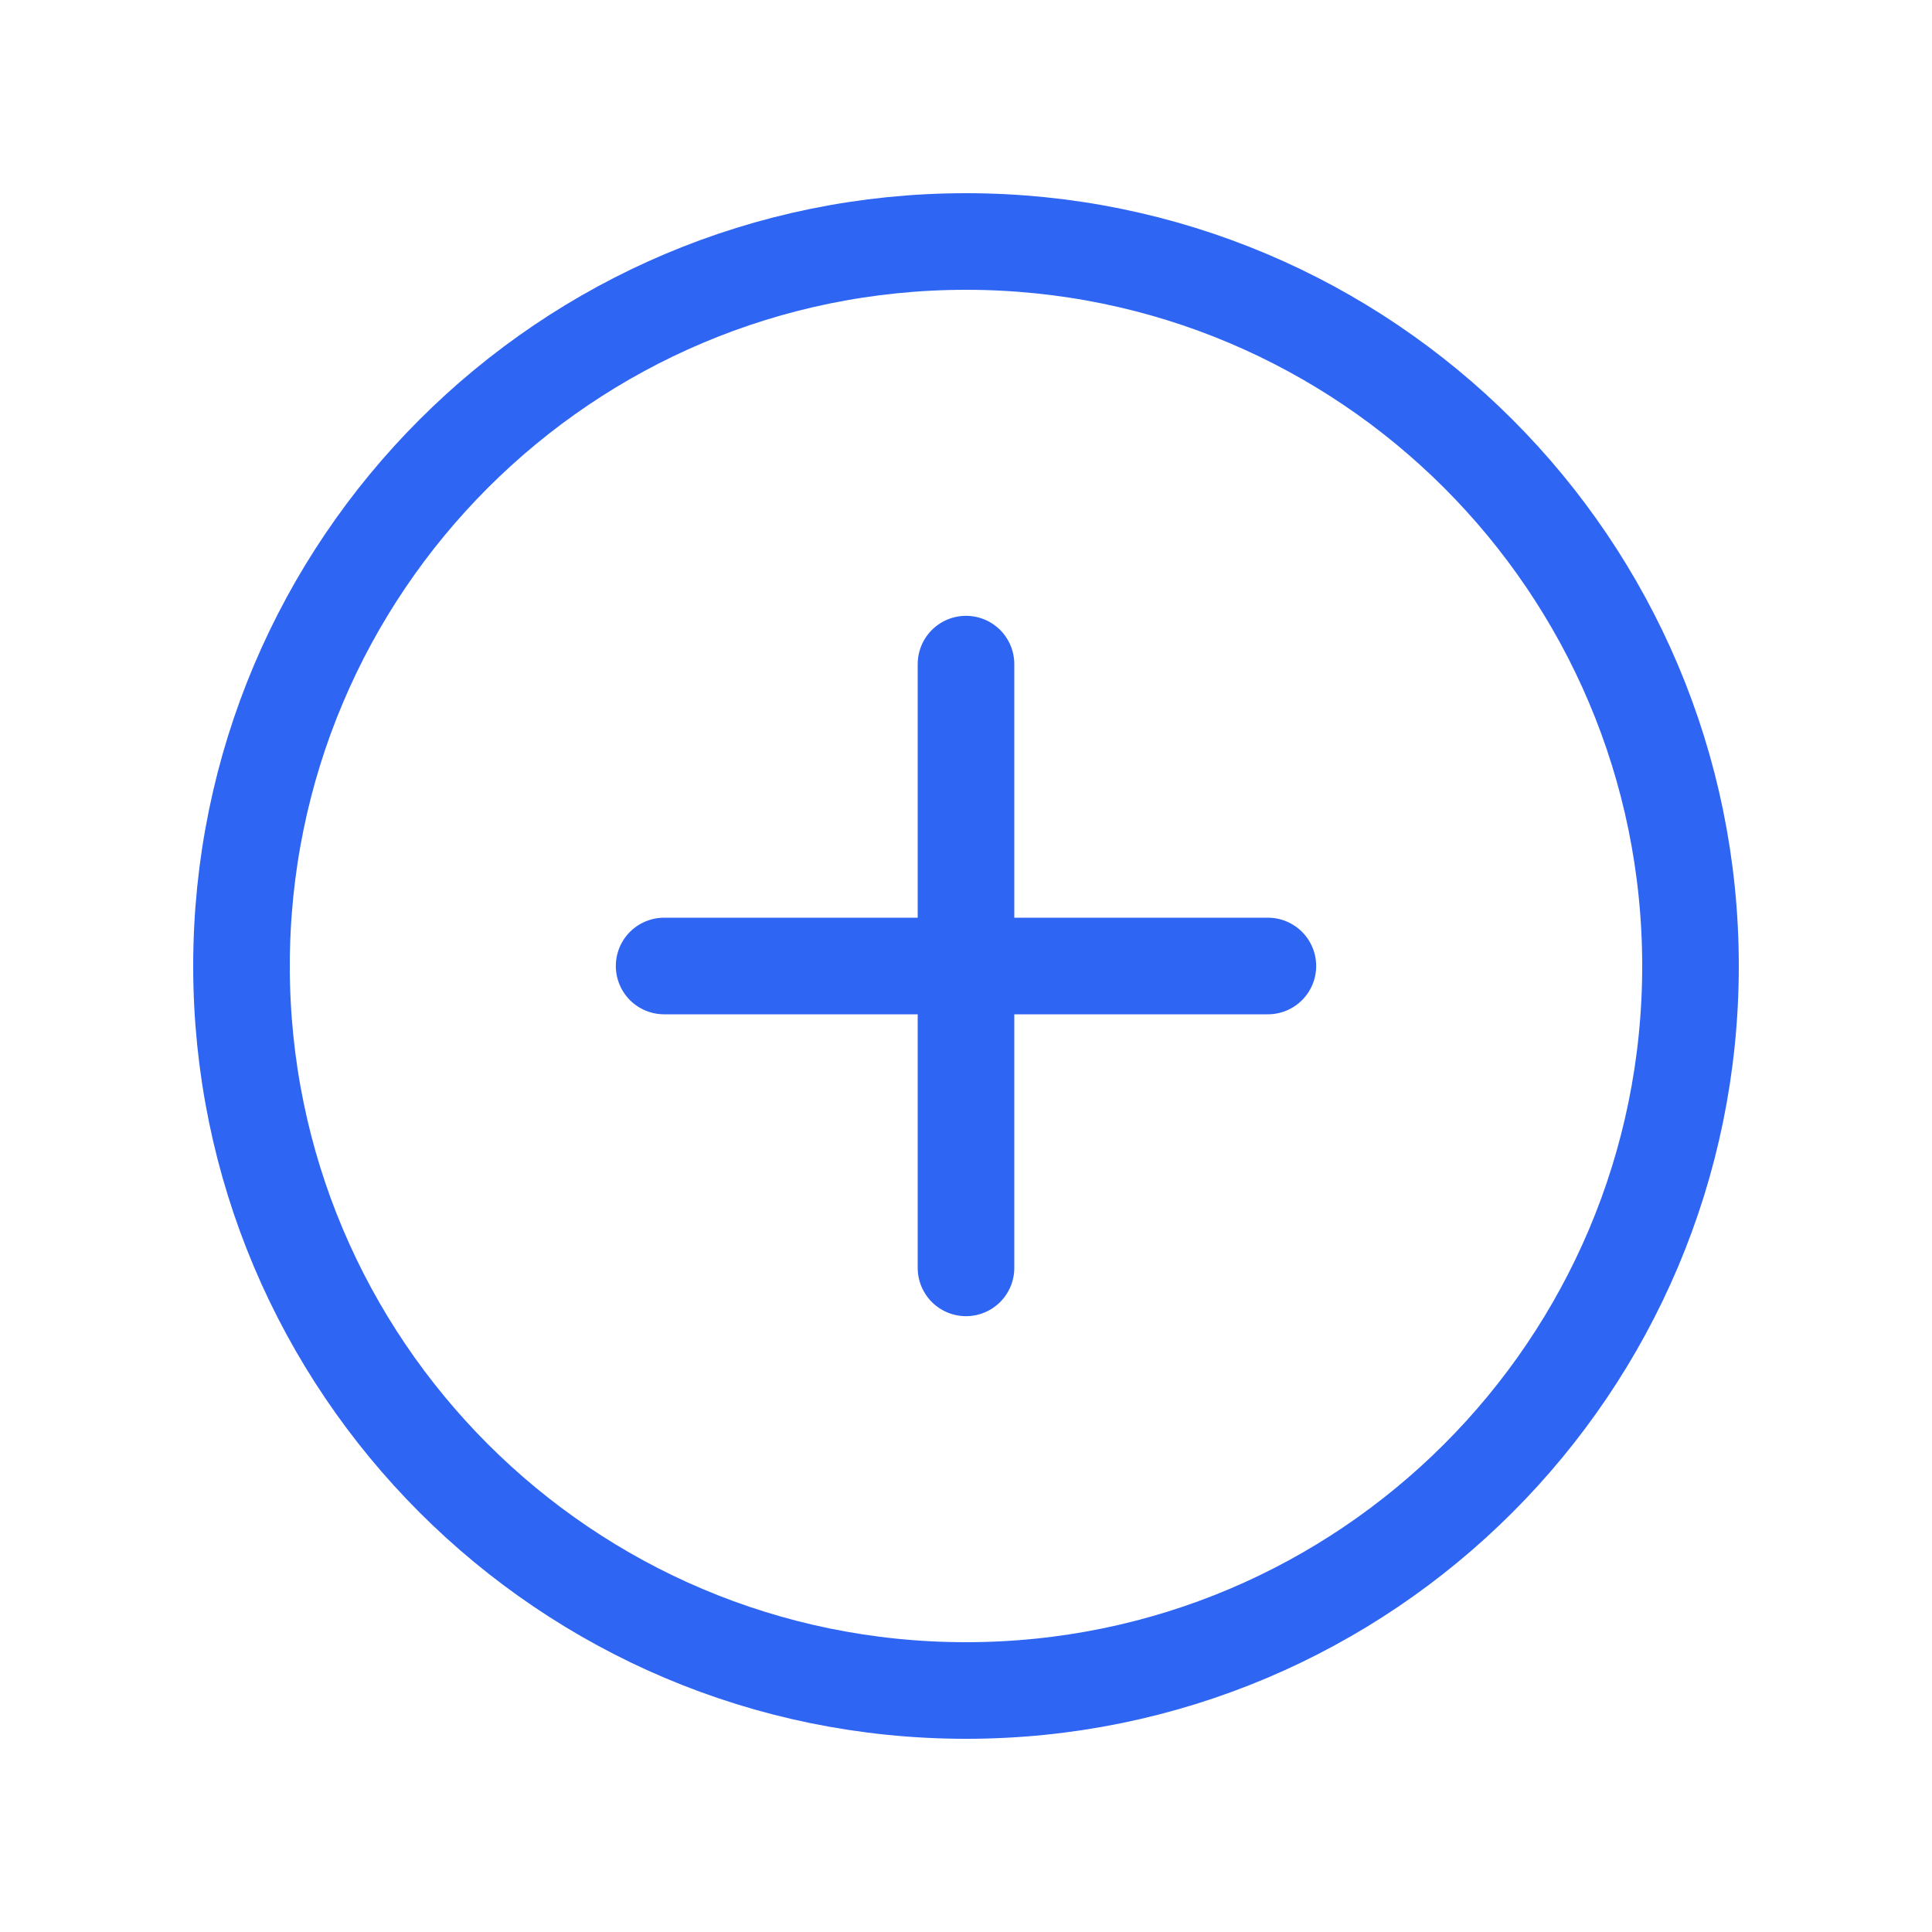
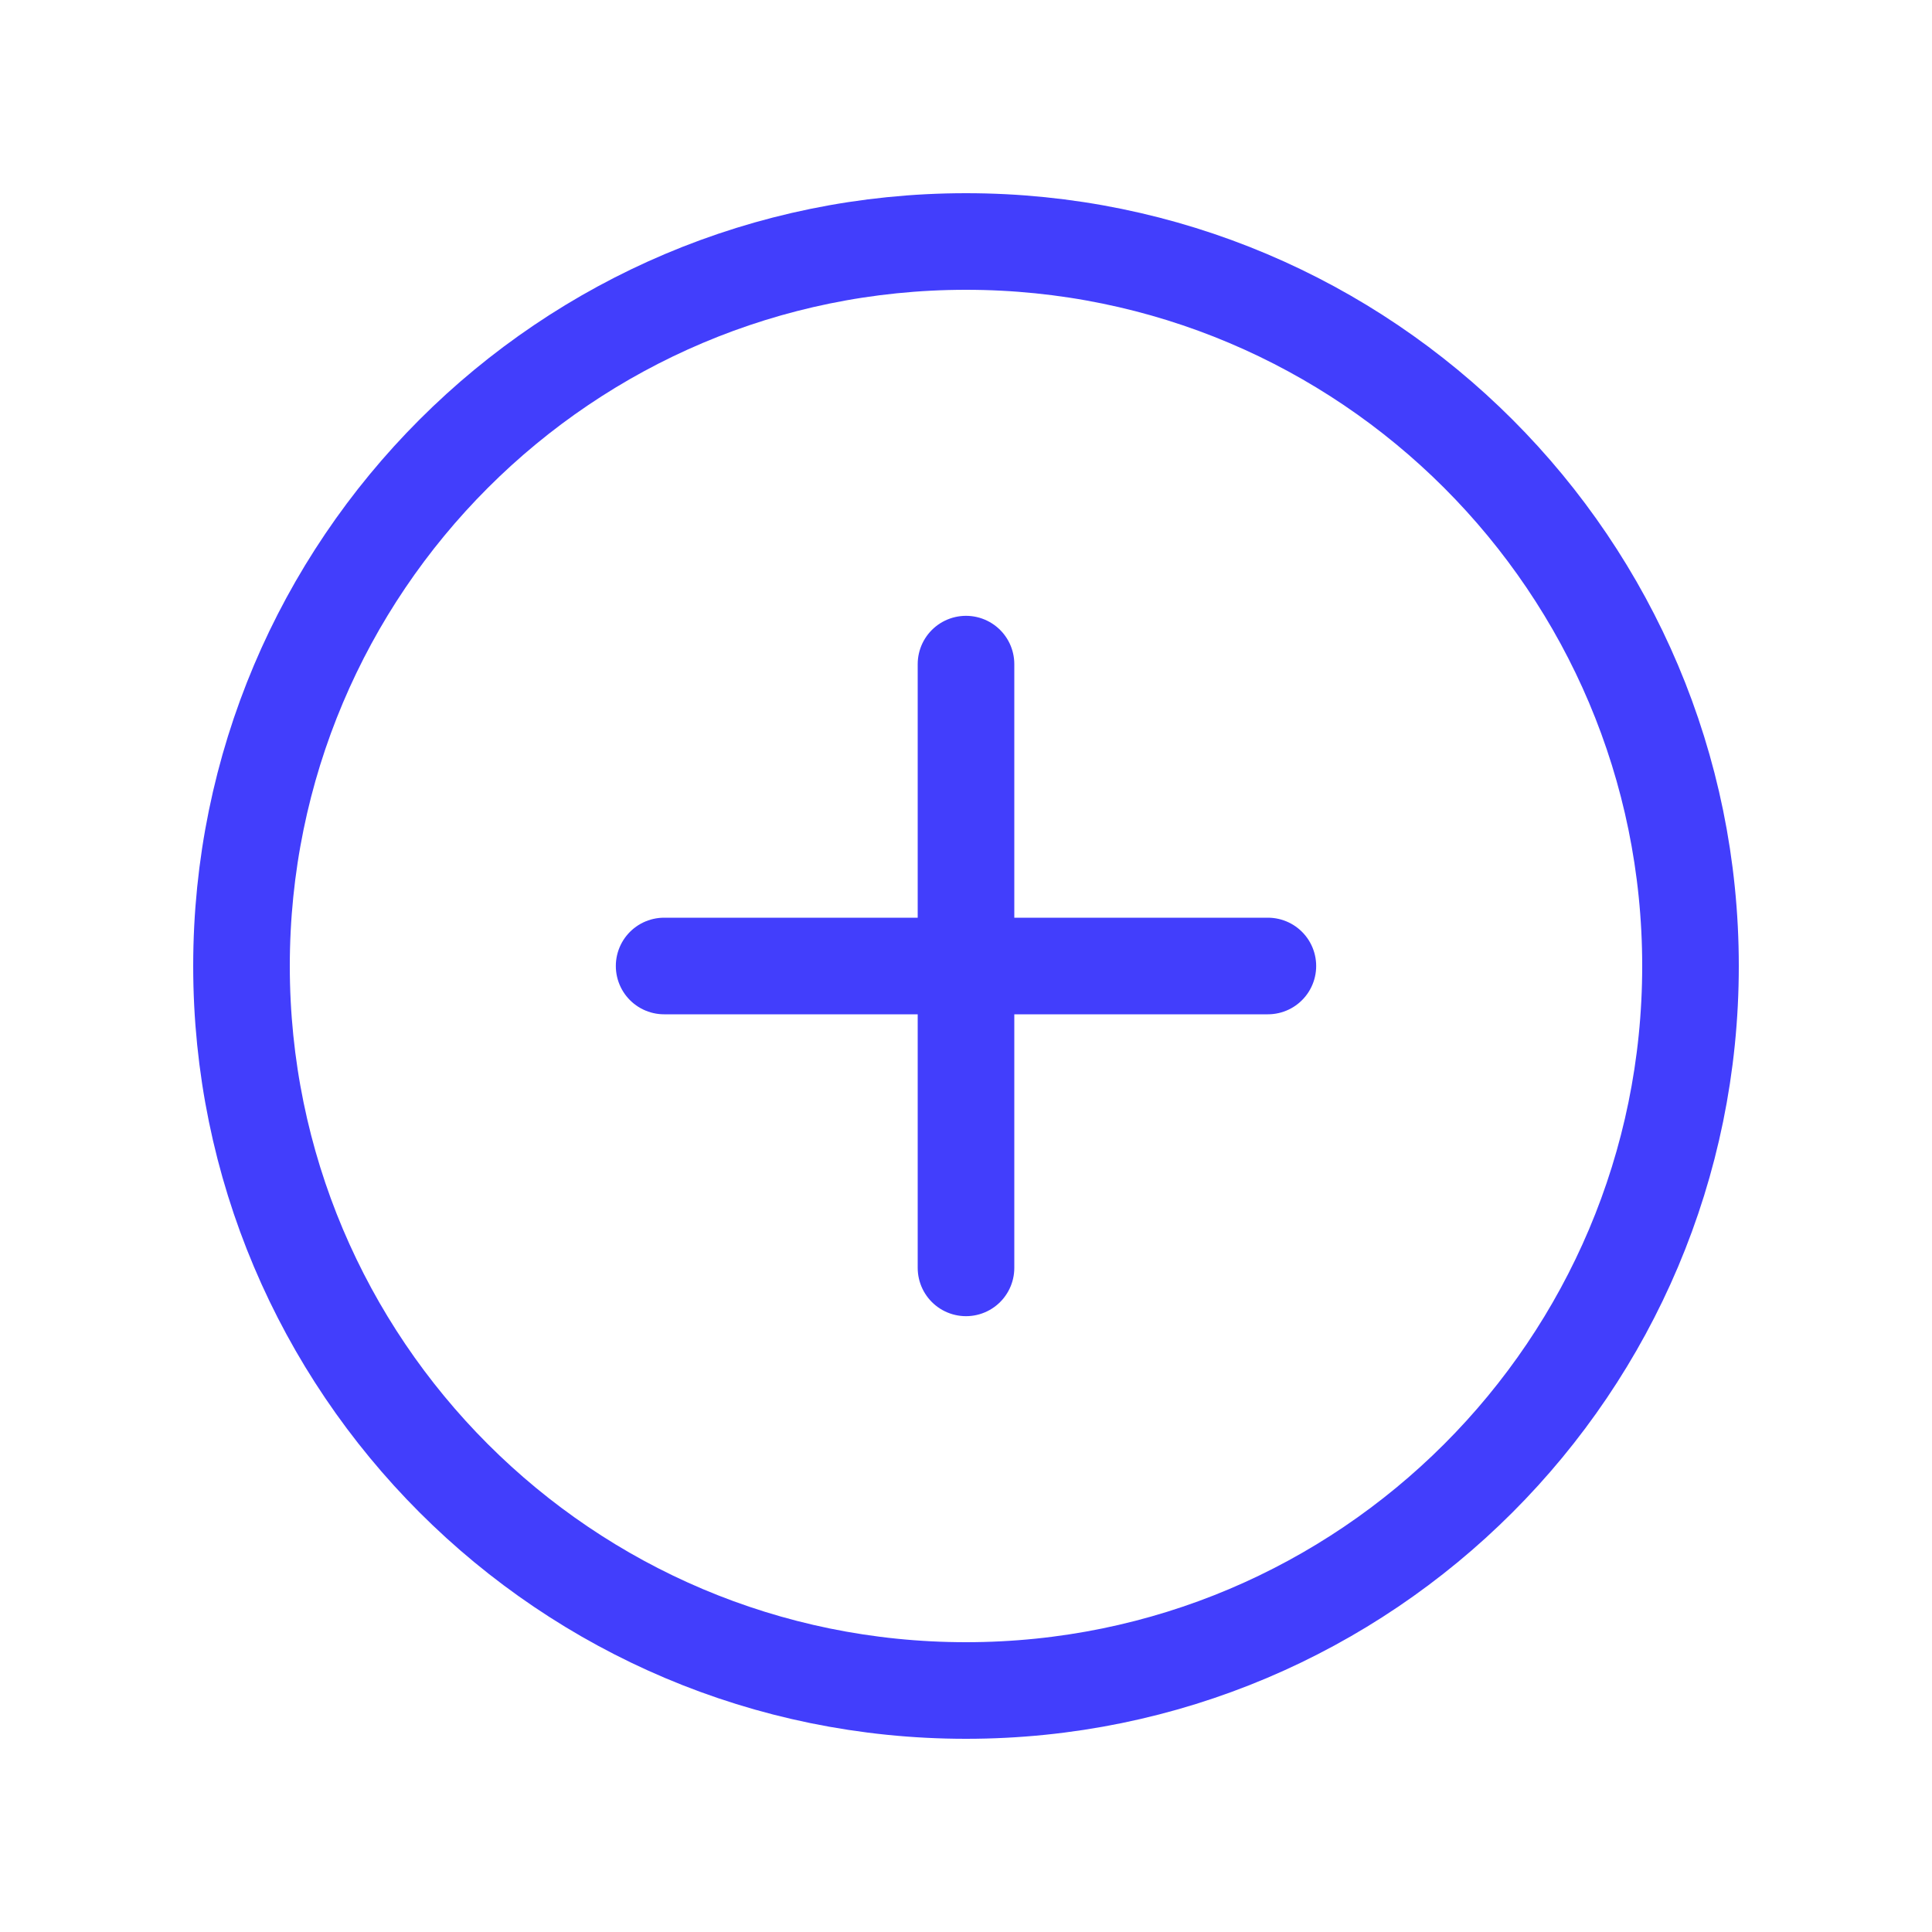
<svg xmlns="http://www.w3.org/2000/svg" width="40" height="40" viewBox="0 0 40 40" fill="none">
-   <path d="M20 35C28.284 35 35 28.284 35 20C35 11.716 28.284 5 20 5C11.716 5 5 11.716 5 20C5 28.284 11.716 35 20 35Z" stroke="#2E65F3" stroke-width="2" stroke-miterlimit="10" />
-   <path d="M13.75 20H26.25" stroke="#2E65F3" stroke-width="2" stroke-linecap="round" stroke-linejoin="round" />
-   <path d="M20 13.75V26.25" stroke="#2E65F3" stroke-width="2" stroke-linecap="round" stroke-linejoin="round" />
+   <path d="M20 35C28.284 35 35 28.284 35 20C35 11.716 28.284 5 20 5C11.716 5 5 11.716 5 20C5 28.284 11.716 35 20 35Z" stroke="#423EFC" stroke-width="2" stroke-miterlimit="10" />
+   <path d="M13.75 20H26.25" stroke="#423EFC" stroke-width="2" stroke-linecap="round" stroke-linejoin="round" />
+   <path d="M20 13.75V26.25" stroke="#423EFC" stroke-width="2" stroke-linecap="round" stroke-linejoin="round" />
</svg>
